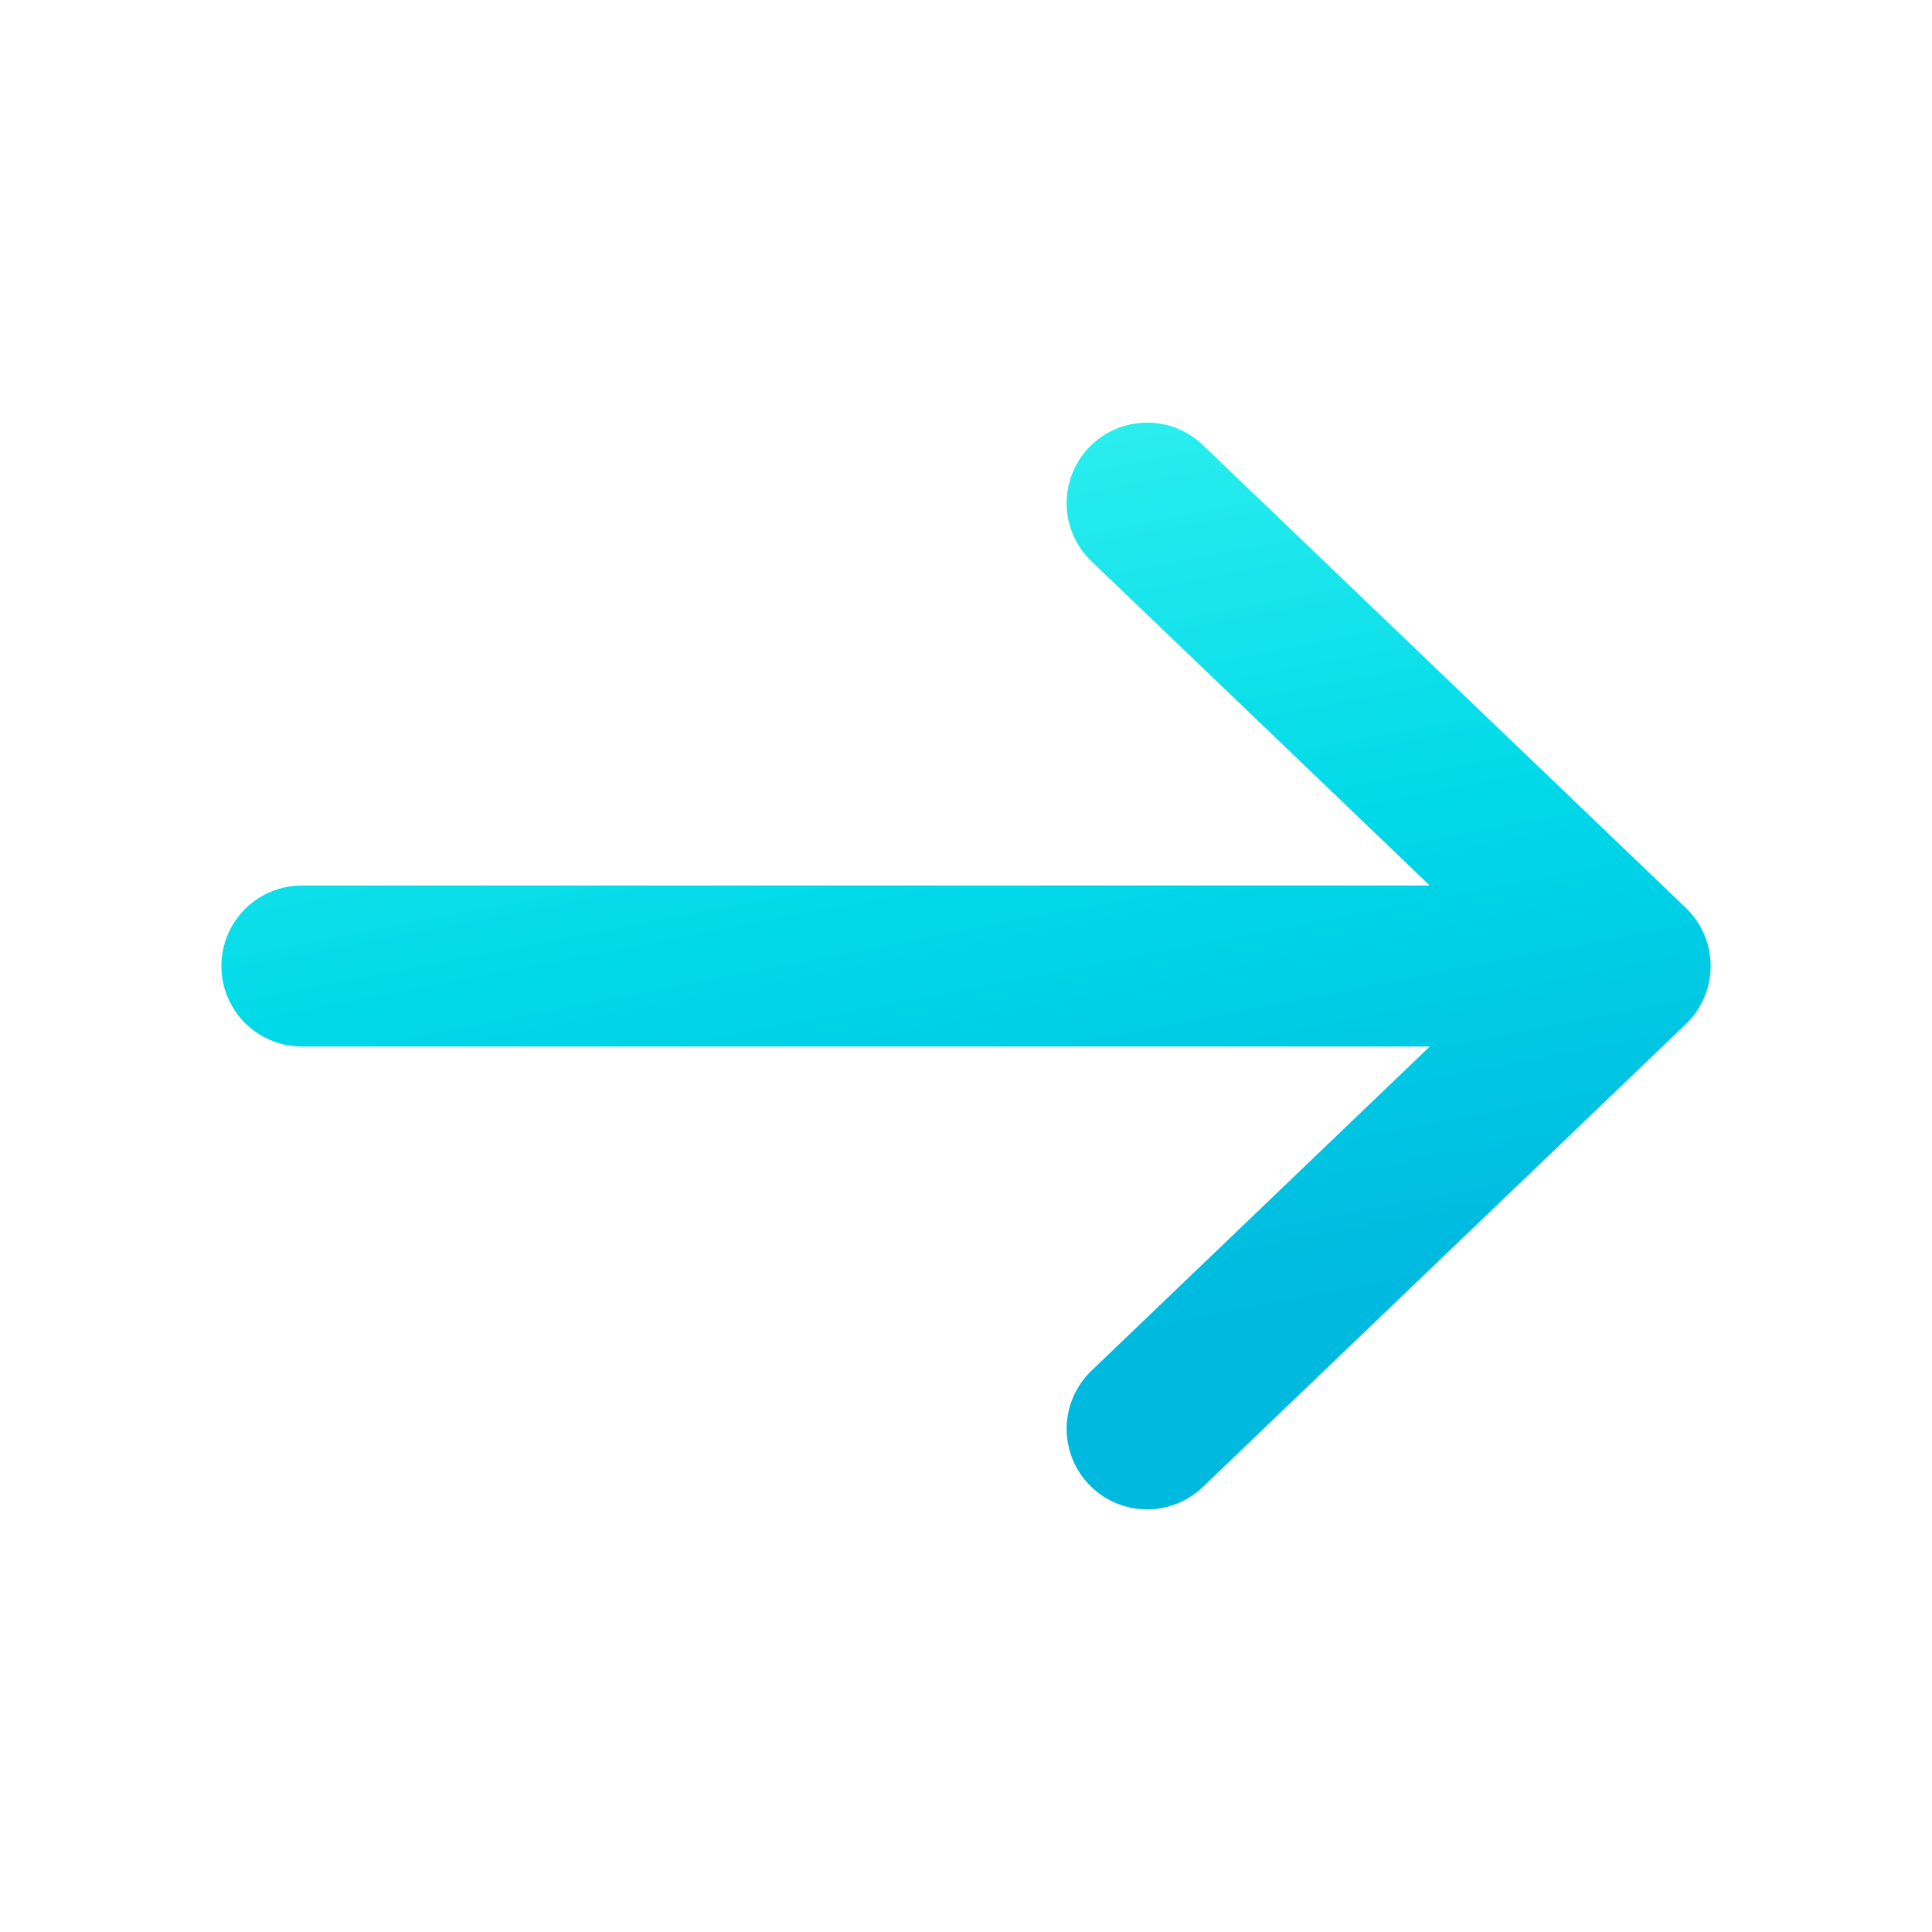
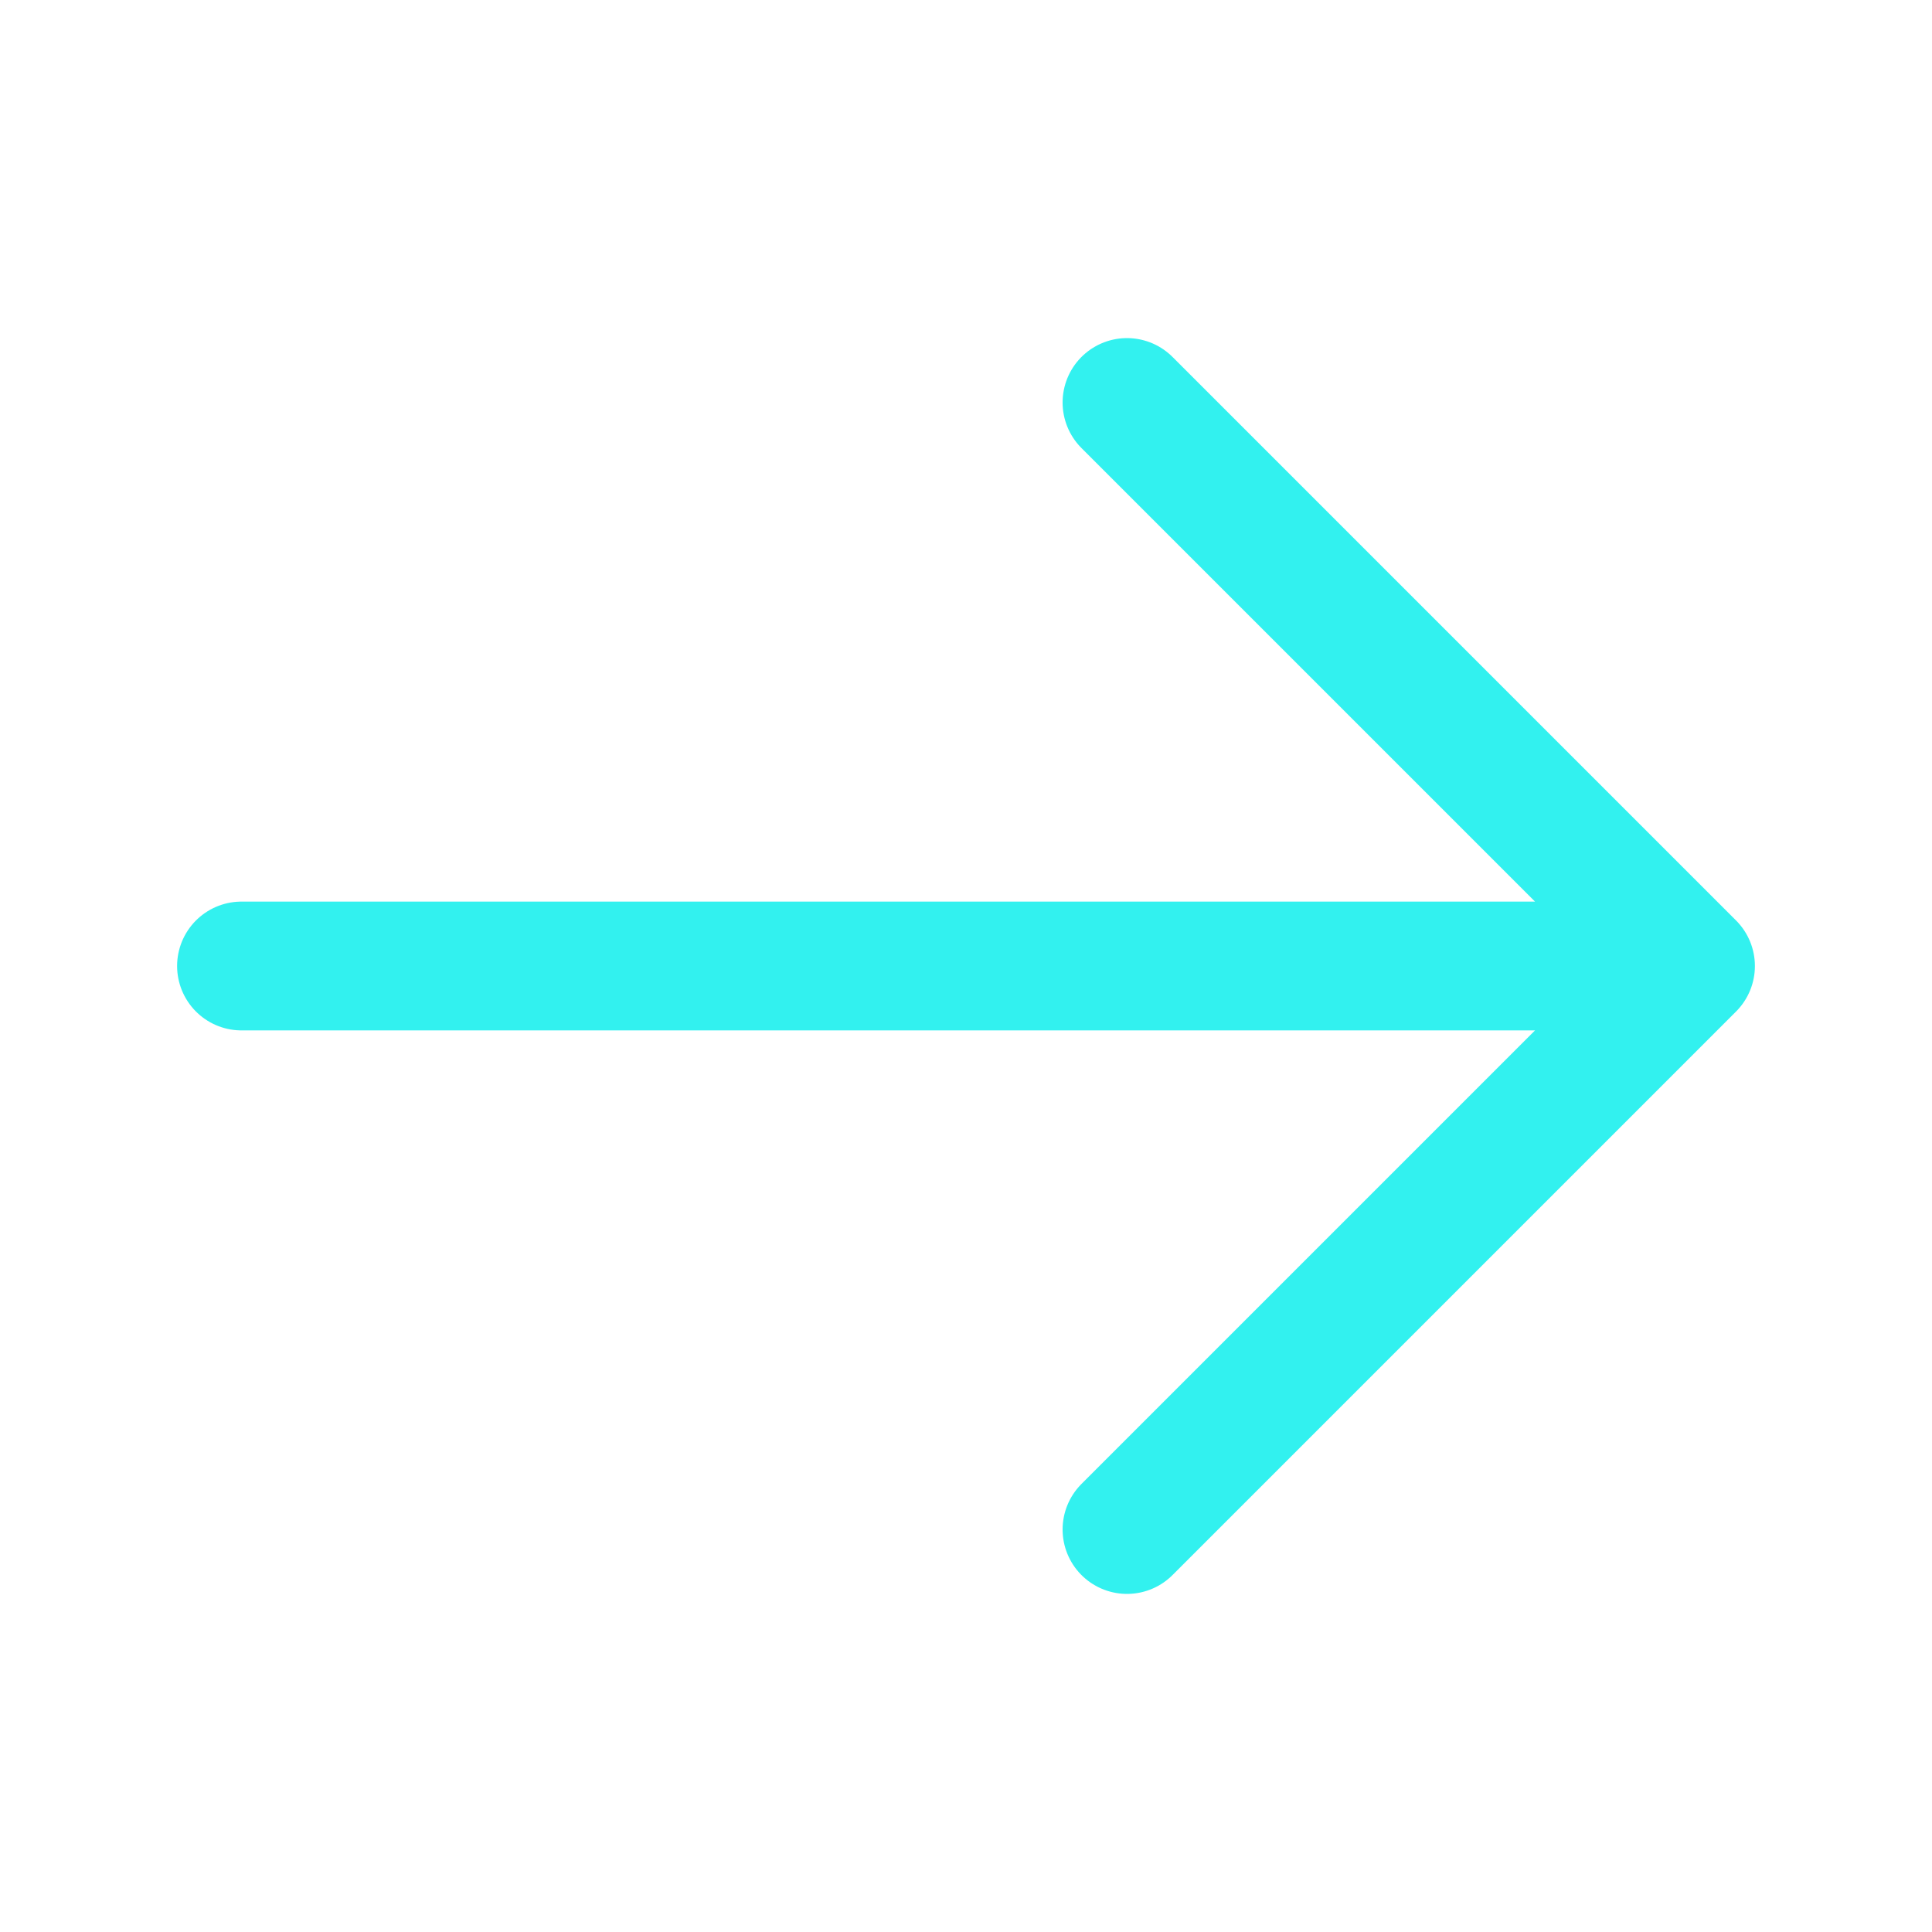
<svg xmlns="http://www.w3.org/2000/svg" viewBox="0 0 96 96" role="img" aria-labelledby="title">
  <defs>
    <linearGradient id="o2-cyan" x1="0" y1="0" x2="0.28" y2="1" gradientUnits="objectBoundingBox">
      <stop stop-color="#32f1ef" />
      <stop offset="0.52" stop-color="#00d9e8" />
      <stop offset="1" stop-color="#00b9df" />
    </linearGradient>
    <linearGradient id="o2-slate" x1="0" y1="0" x2="0.45" y2="1">
      <stop stop-color="#8caac1" />
      <stop offset="0.48" stop-color="#7094b1" />
      <stop offset="1" stop-color="#46688b" />
    </linearGradient>
    <linearGradient id="o2-slate-dark" x1="0" y1="0" x2="0" y2="1">
      <stop stop-color="#6b8aa8" />
      <stop offset="1" stop-color="#395574" />
    </linearGradient>
    <linearGradient id="o2-glass" x1="0" y1="0" x2="0.8" y2="1">
      <stop stop-color="#c5deed" stop-opacity="0.29" />
      <stop offset="0.45" stop-color="#8ca8c8" stop-opacity="0.17" />
      <stop offset="1" stop-color="#6d88ae" stop-opacity="0.22" />
    </linearGradient>
    <linearGradient id="o2-edge" x1="0" y1="0" x2="0.75" y2="1">
      <stop stop-color="#d4e6f5" stop-opacity="0.53" />
      <stop offset="0.5" stop-color="#bdd7f1" stop-opacity="0.14" />
      <stop offset="1" stop-color="#91b0cf" stop-opacity="0.18" />
    </linearGradient>
    <radialGradient id="o2-sheen" cx="0.28" cy="0" r="0.95">
      <stop stop-color="#d4efff" stop-opacity="0.22" />
      <stop offset="0.7" stop-color="#bddfff" stop-opacity="0" />
    </radialGradient>
    <filter id="o2-lift" x="-35%" y="-25%" width="170%" height="180%" color-interpolation-filters="sRGB">
      <feDropShadow dx="0" dy="3" stdDeviation="2.2" flood-color="#000b19" flood-opacity="0.5" />
    </filter>
  </defs>
  <g>
-     <path d="M15 48h65M57 25l24 23-24 23" fill="none" stroke="url(#o2-cyan)" stroke-width="8" stroke-linecap="round" stroke-linejoin="round" />
+     <g transform="scale(4)" fill="none" stroke="#32f1ef" stroke-width="1.6" stroke-linecap="round" stroke-linejoin="round">
+       <path d="M3 12h18 M14 5l7 7-7 7" />
+     </g>
  </g>
</svg>
